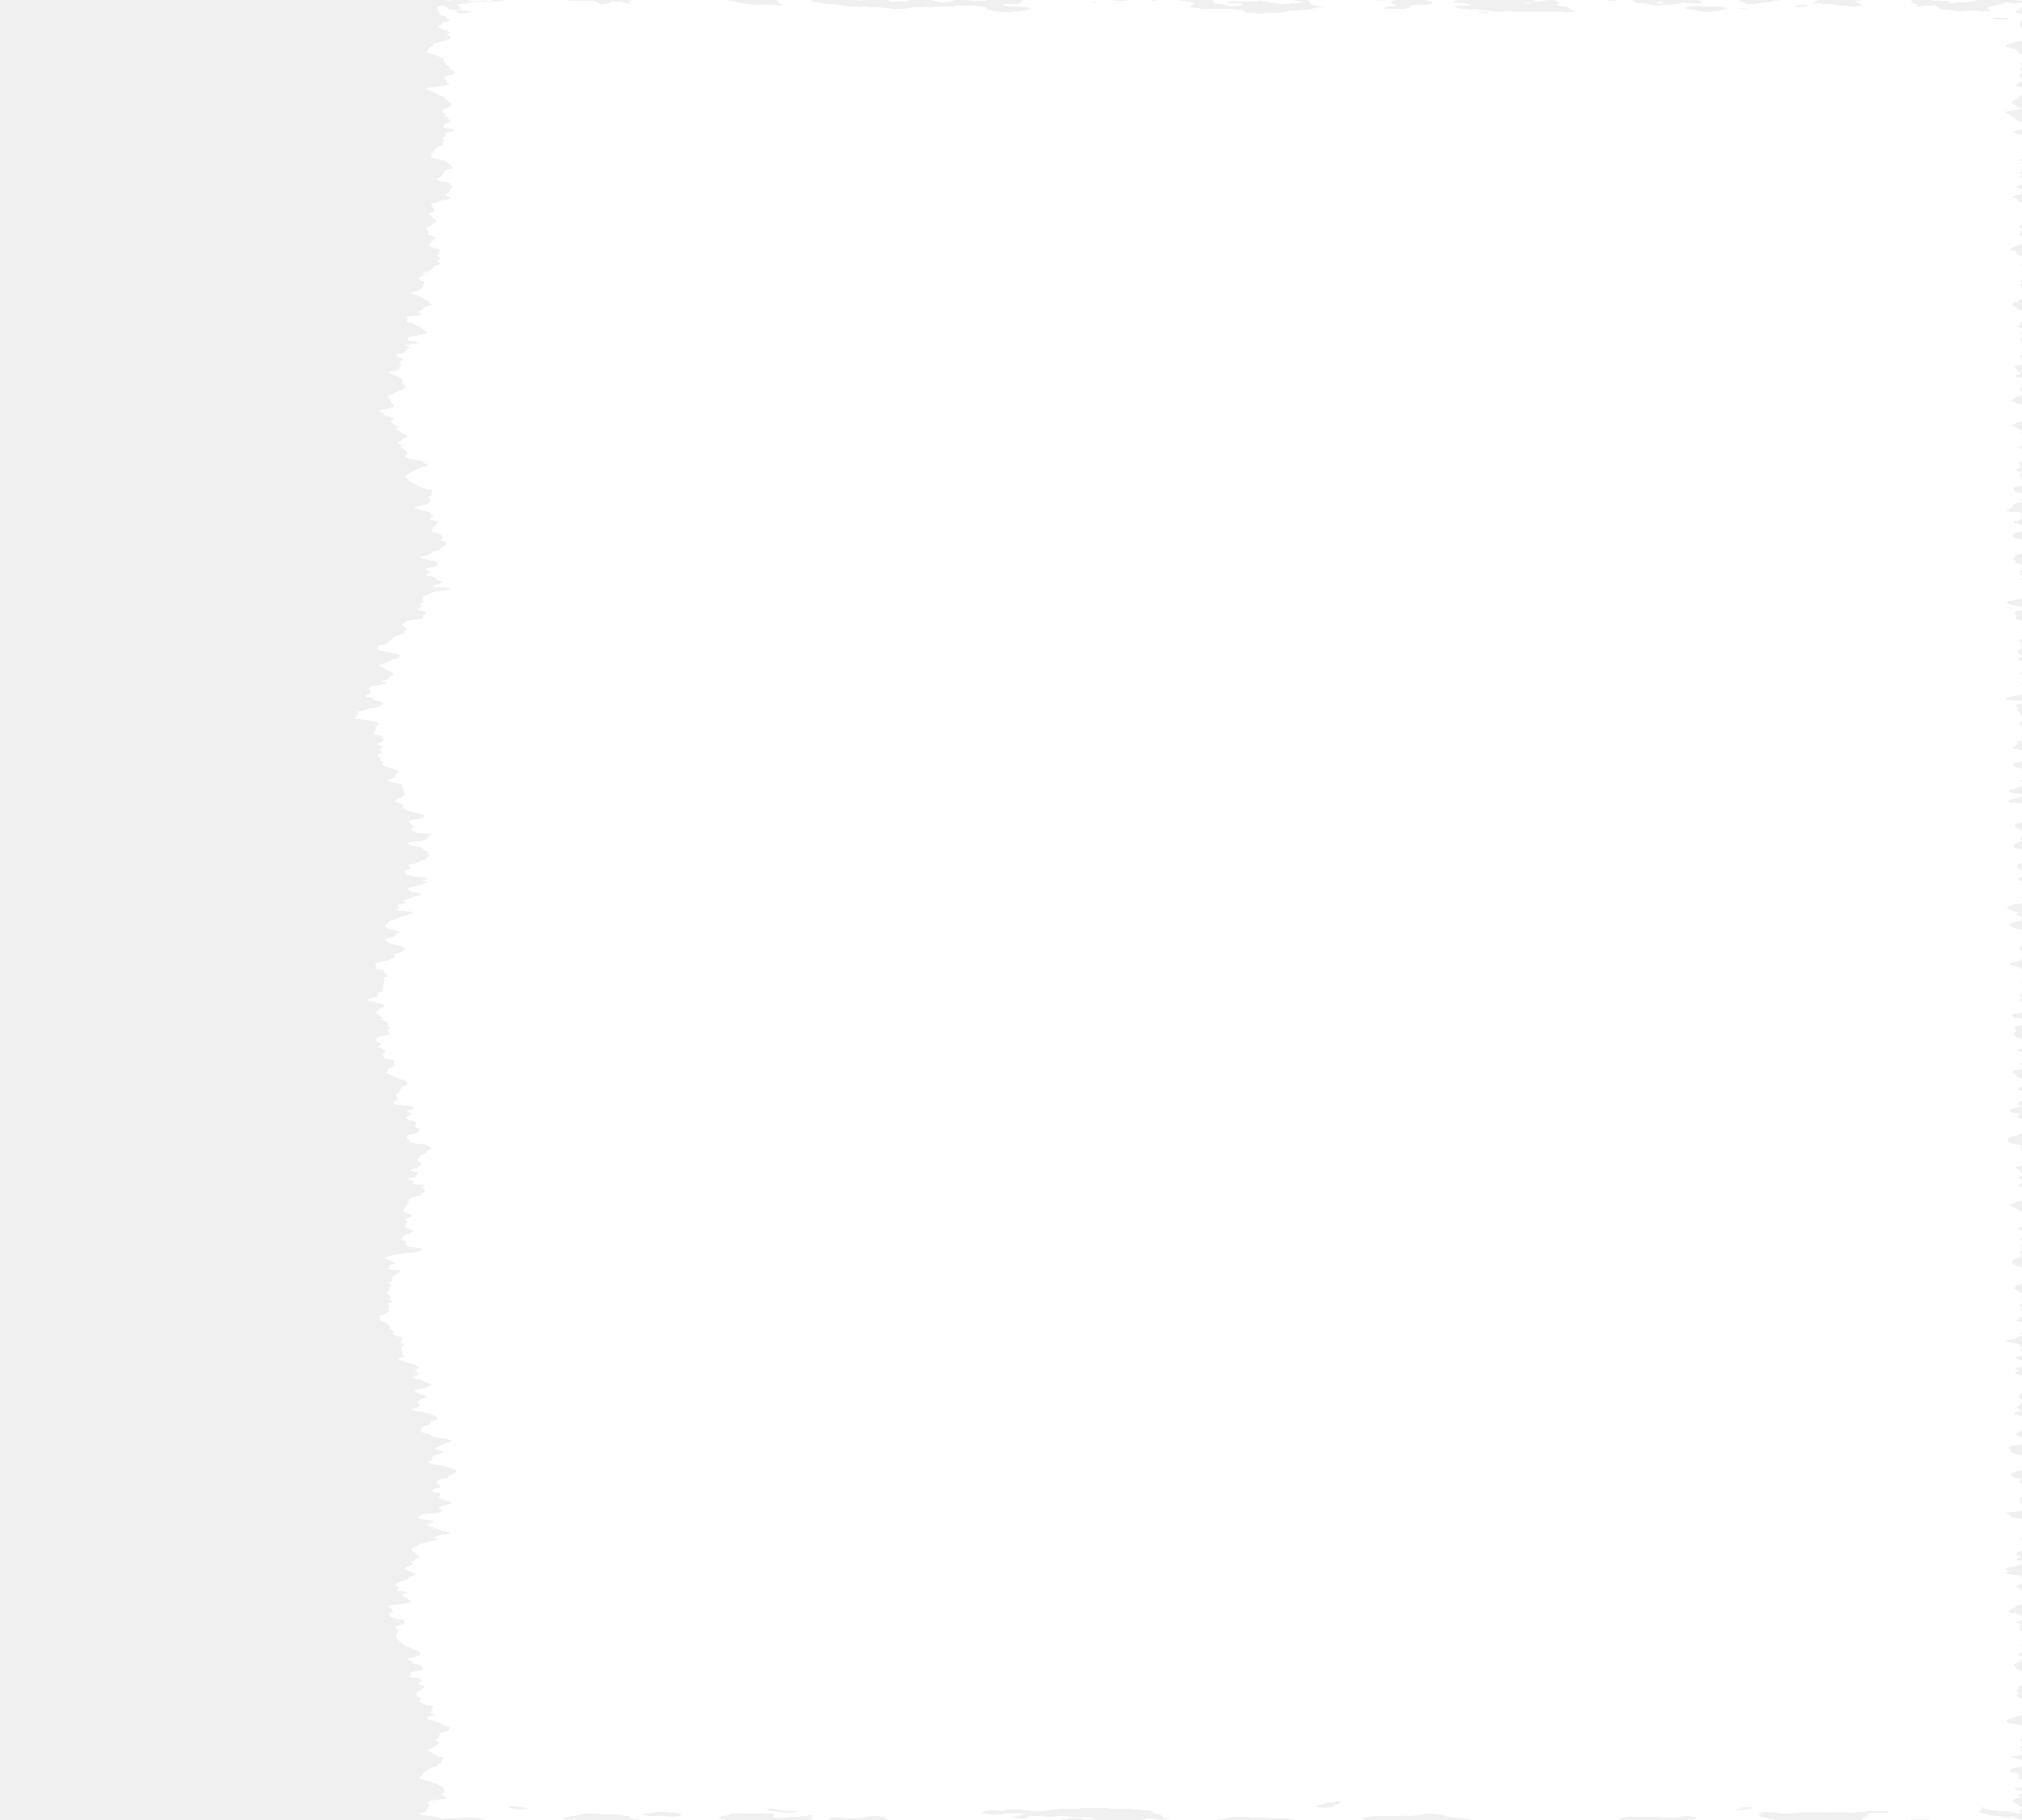
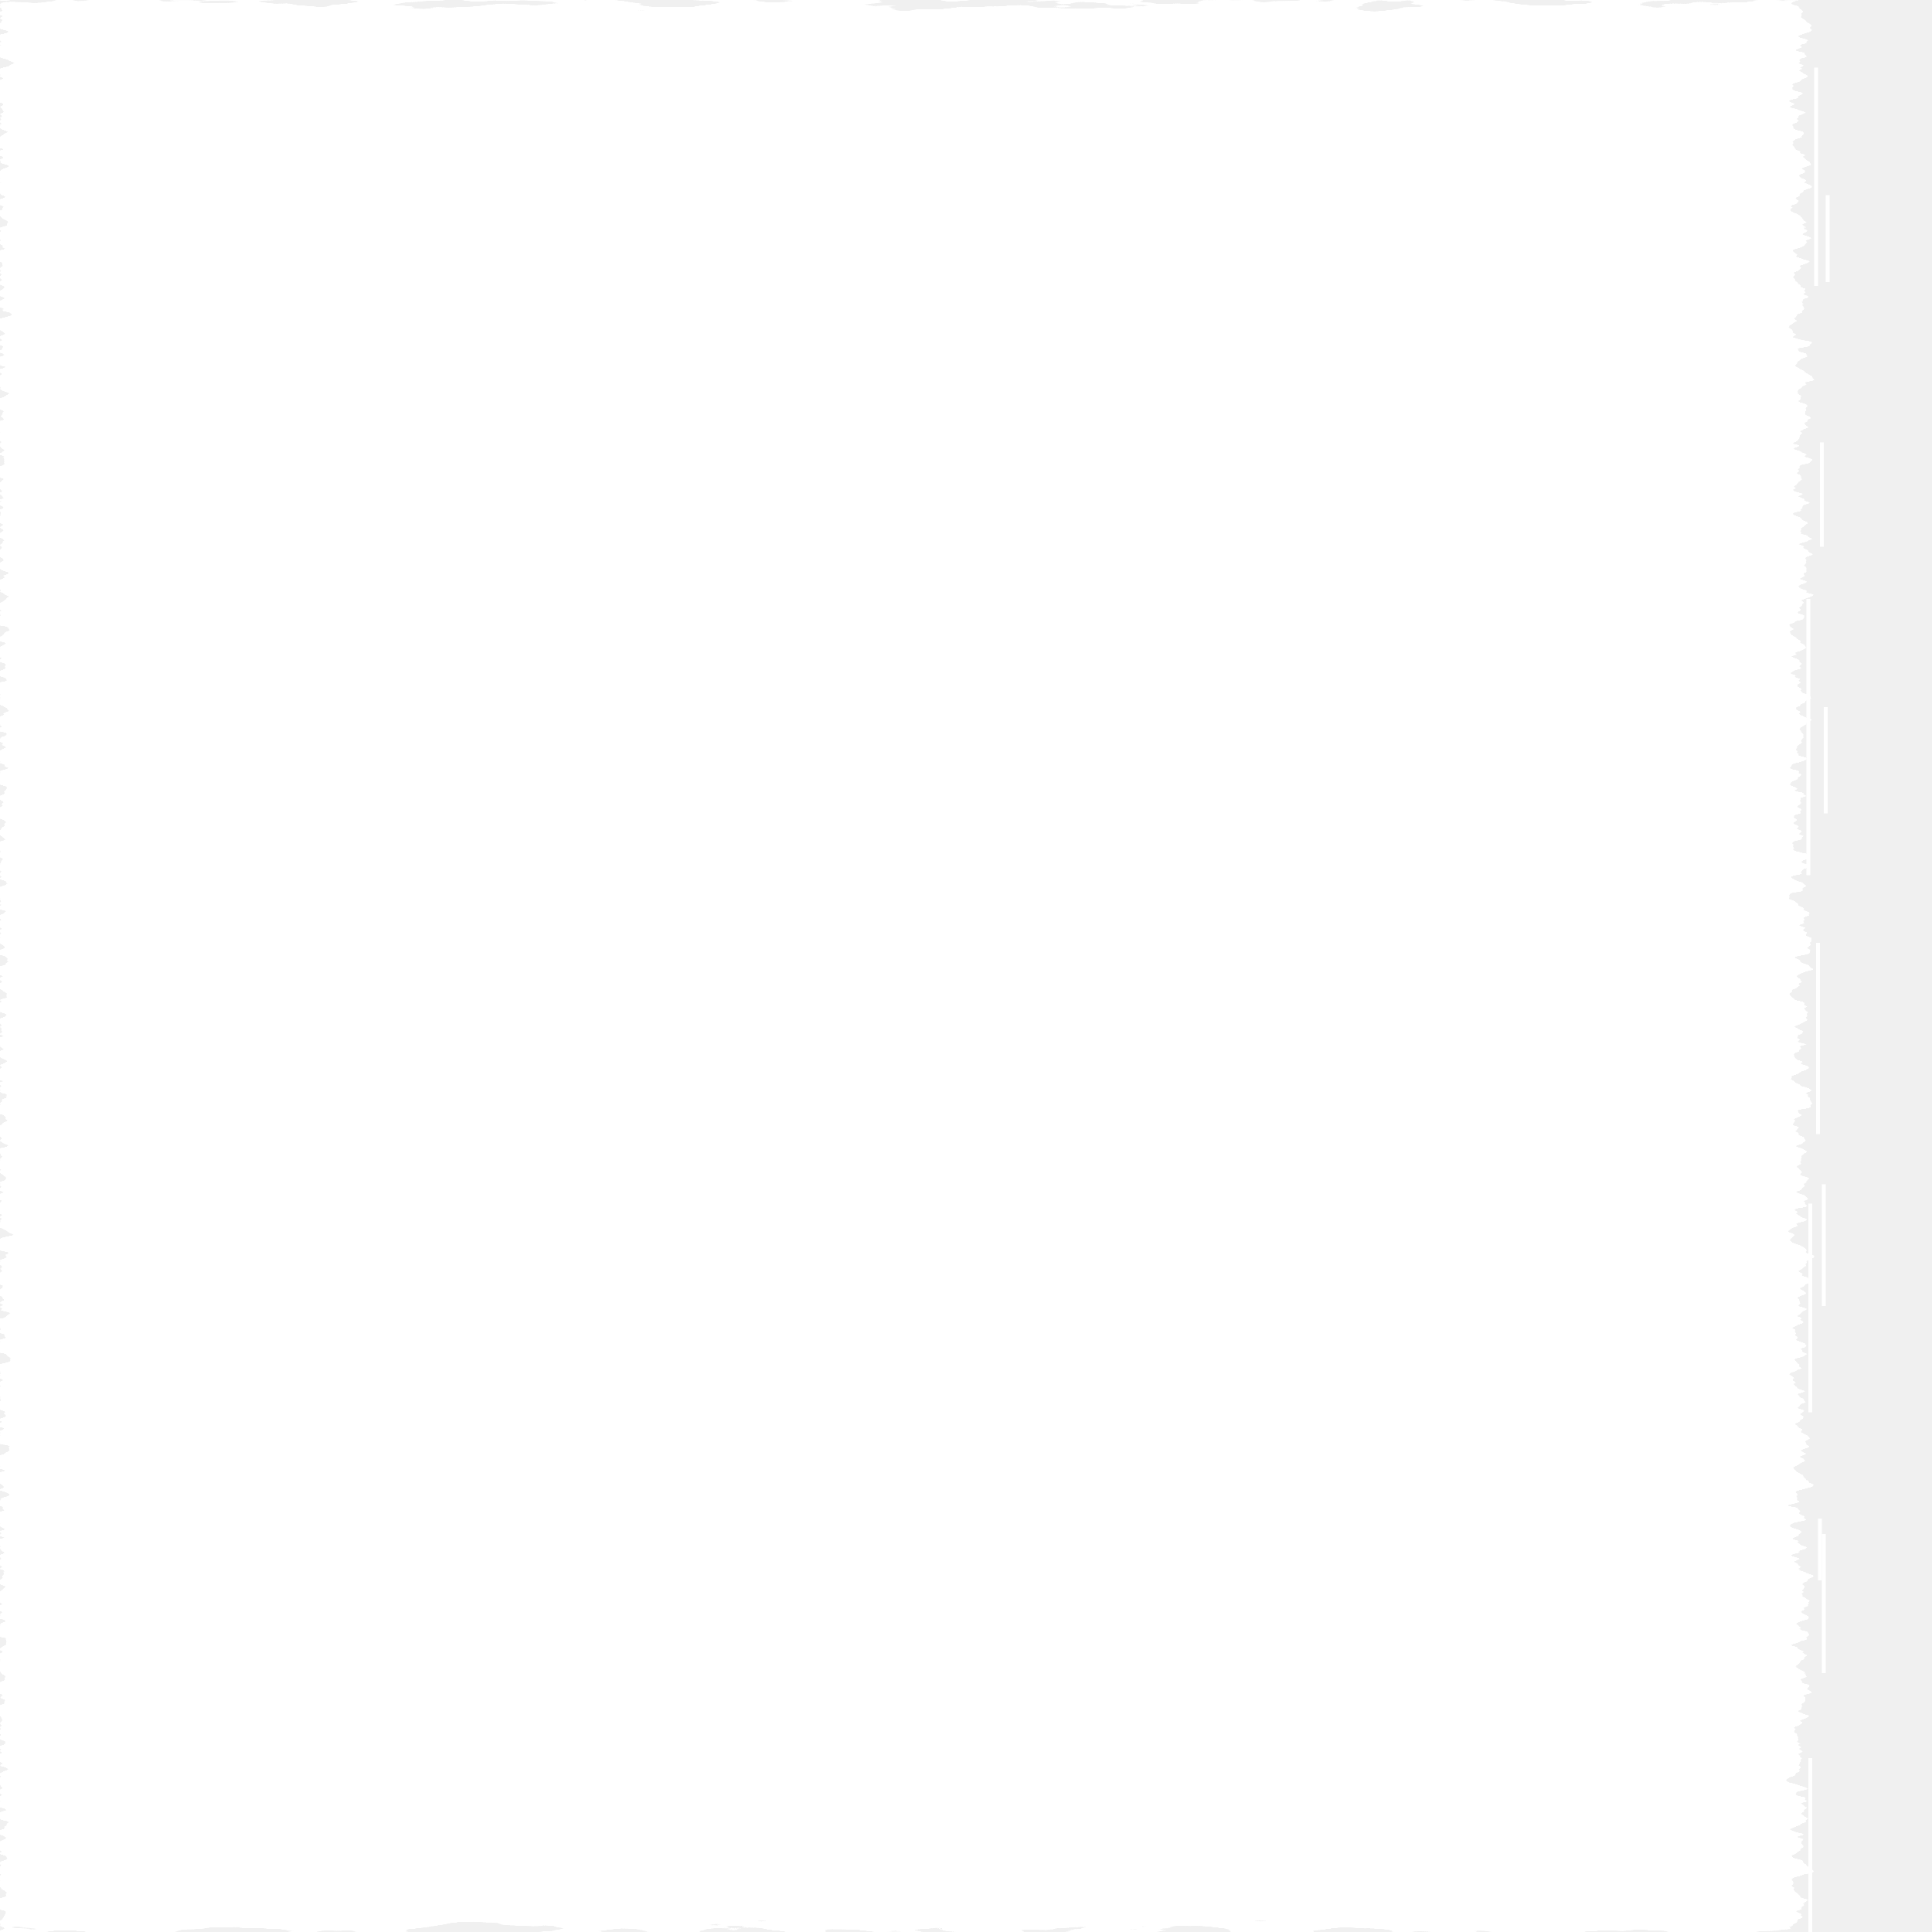
- <svg xmlns="http://www.w3.org/2000/svg" viewBox="0 0 1000 900" preserveAspectRatio="none">
+ <svg xmlns="http://www.w3.org/2000/svg" viewBox="0 0 1000 1000" preserveAspectRatio="none">
  <defs>
-     <filter id="edge" x="-30%" width="160%">
-       <feTurbulence type="fractalNoise" baseFrequency=".025 .15" numOctaves="3" seed="14" result="noise" />
-       <feDisplacementMap in="SourceGraphic" in2="noise" scale="28" xChannelSelector="R" yChannelSelector="G" />
+     <filter id="bristles" x="-10%" y="-10%" width="120%" height="120%">
+       <feTurbulence type="fractalNoise" baseFrequency=".022 .17" numOctaves="3" seed="8" result="grain" />
+       <feDisplacementMap in="SourceGraphic" in2="grain" scale="20" xChannelSelector="R" yChannelSelector="G" />
    </filter>
  </defs>
-   <path fill="white" filter="url(#edge)" d="M220 -50 L1050 -50 1050 950 205 950 218 860 194 800 223 730 191 650 210 570 183 500 208 420 182 350 219 270 192 200 218 120Z" />
+   <path fill="white" filter="url(#bristles)" d="M-40-40H932V1040H-40Z" />
+   <g stroke="white" stroke-width="2">
+     <path d="M940 35v113m3 81v54m-7 27v143m5 35v99m-4 36v108m7 63v72m-7 44v90" />
+     <path d="M946 101v45m-1 220v55m-1 192v63m-2 110v32" />
+   </g>
</svg>
